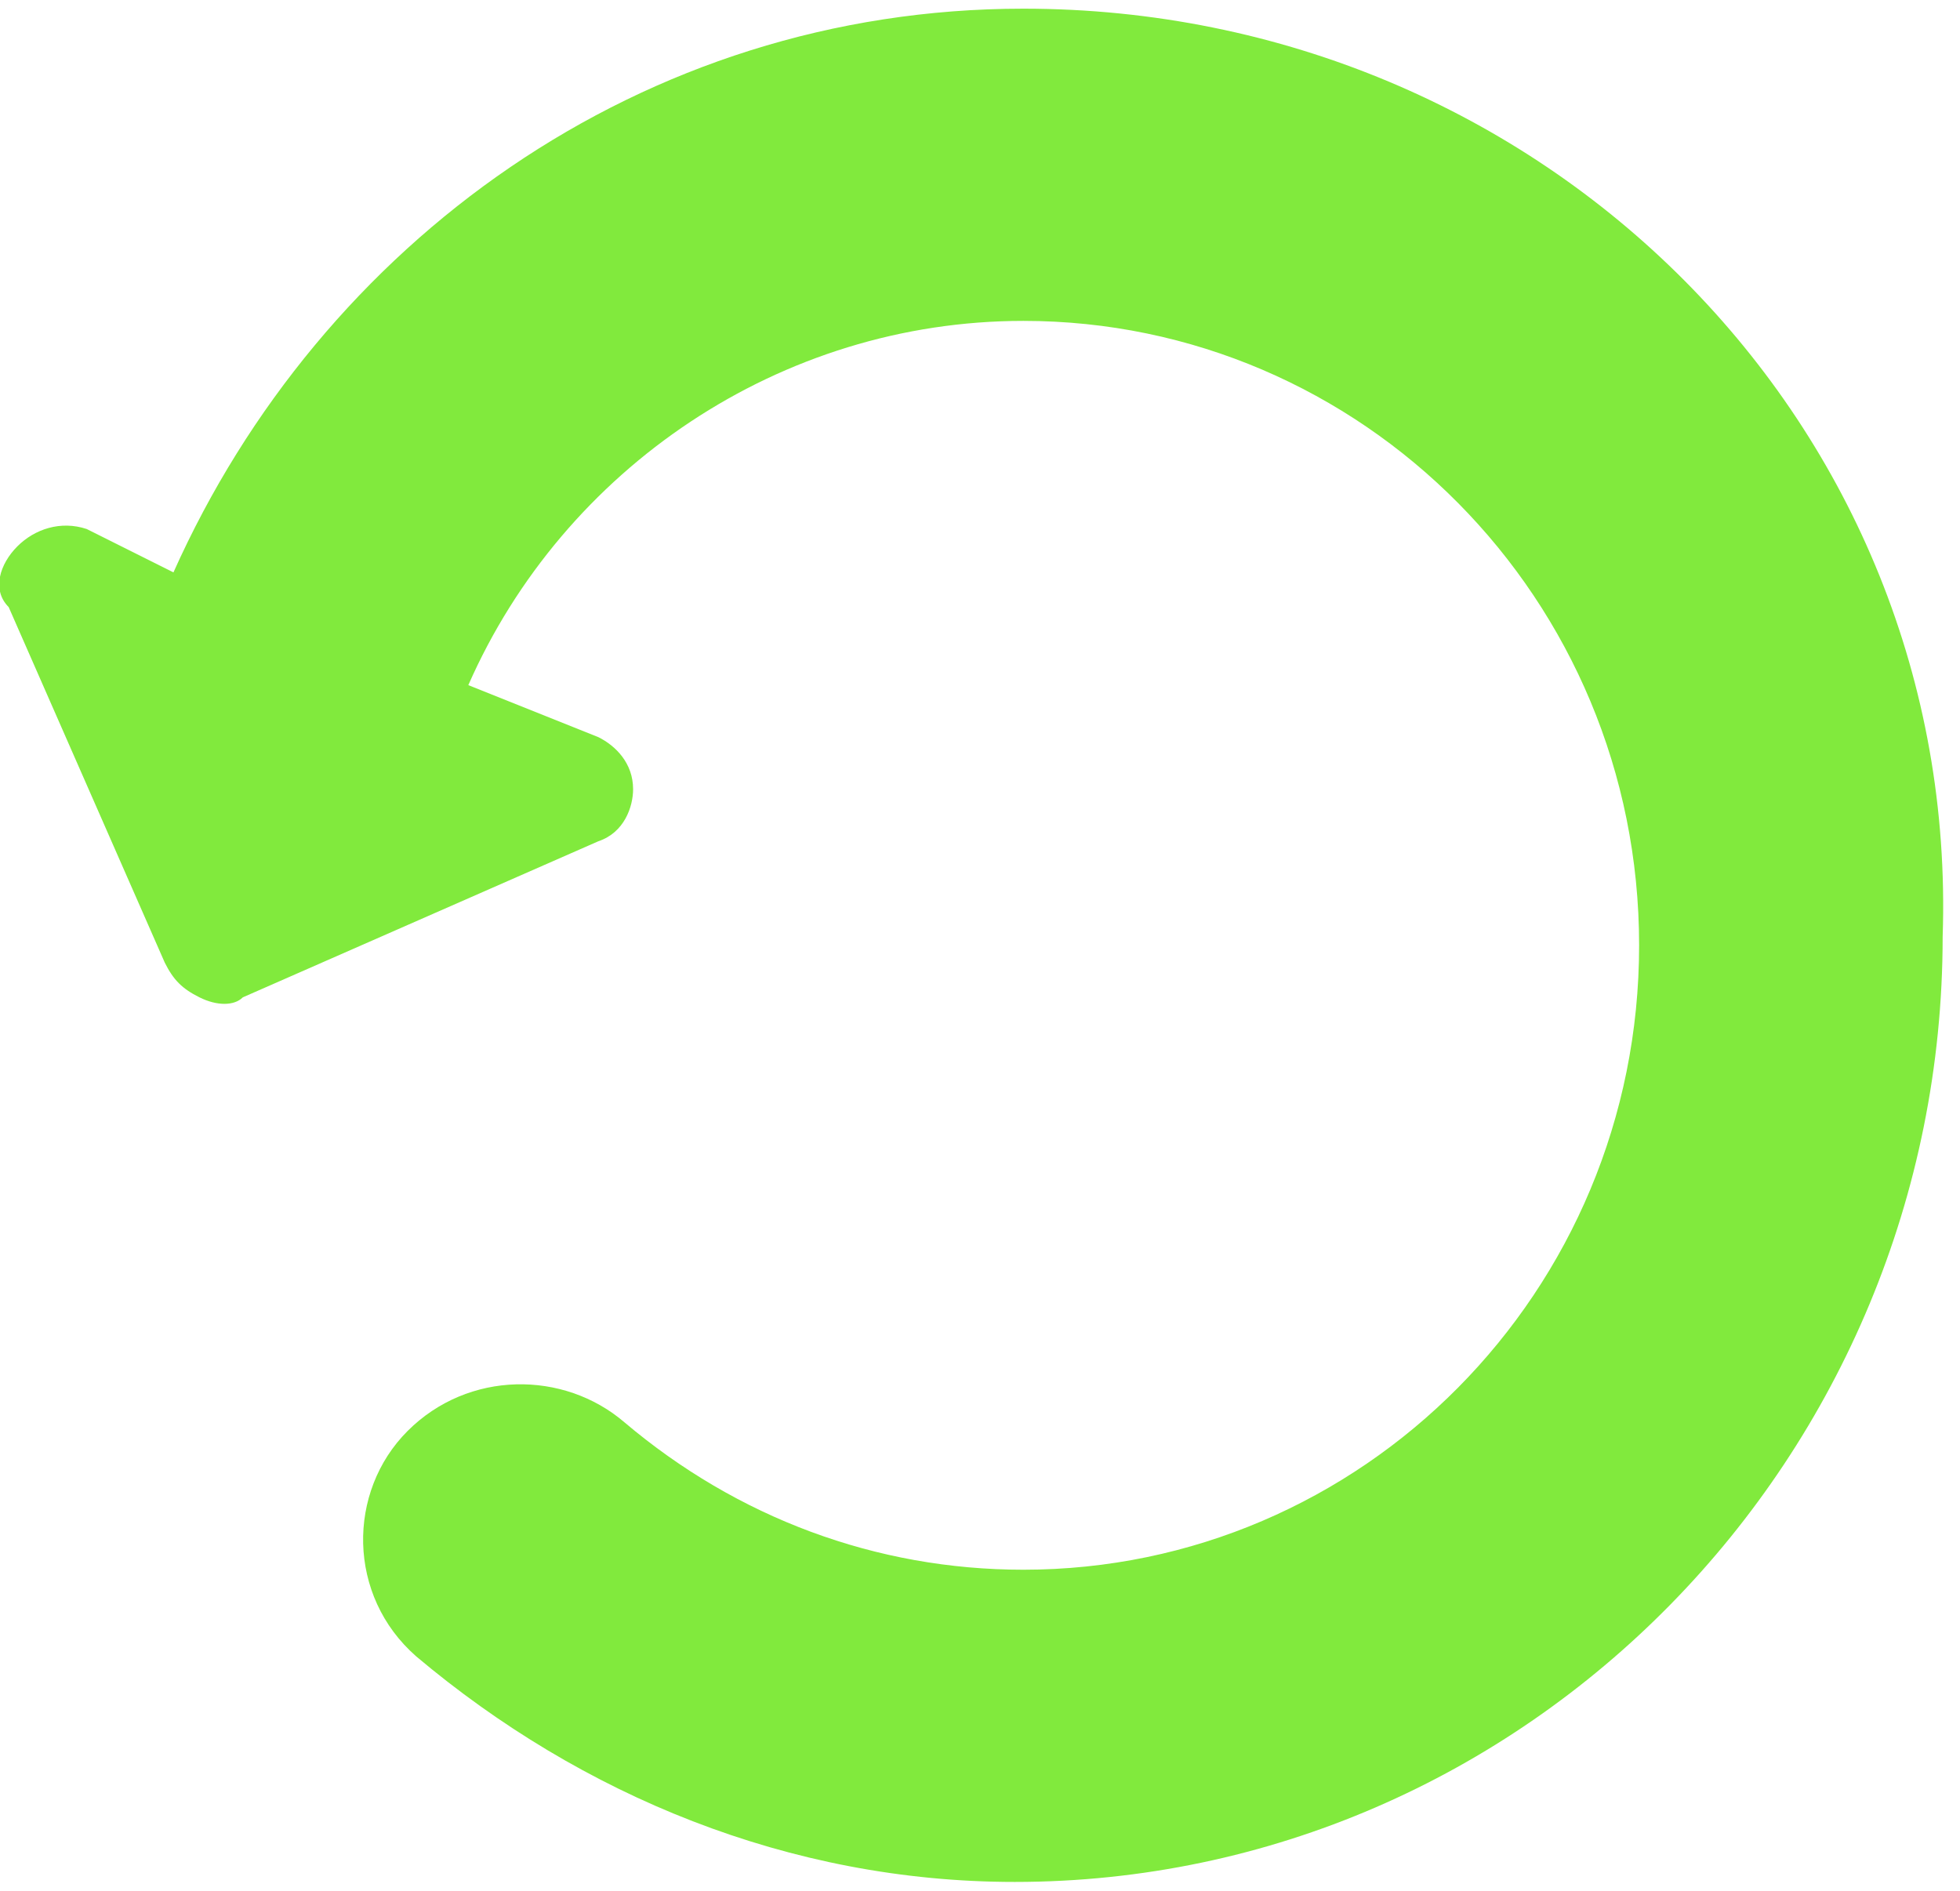
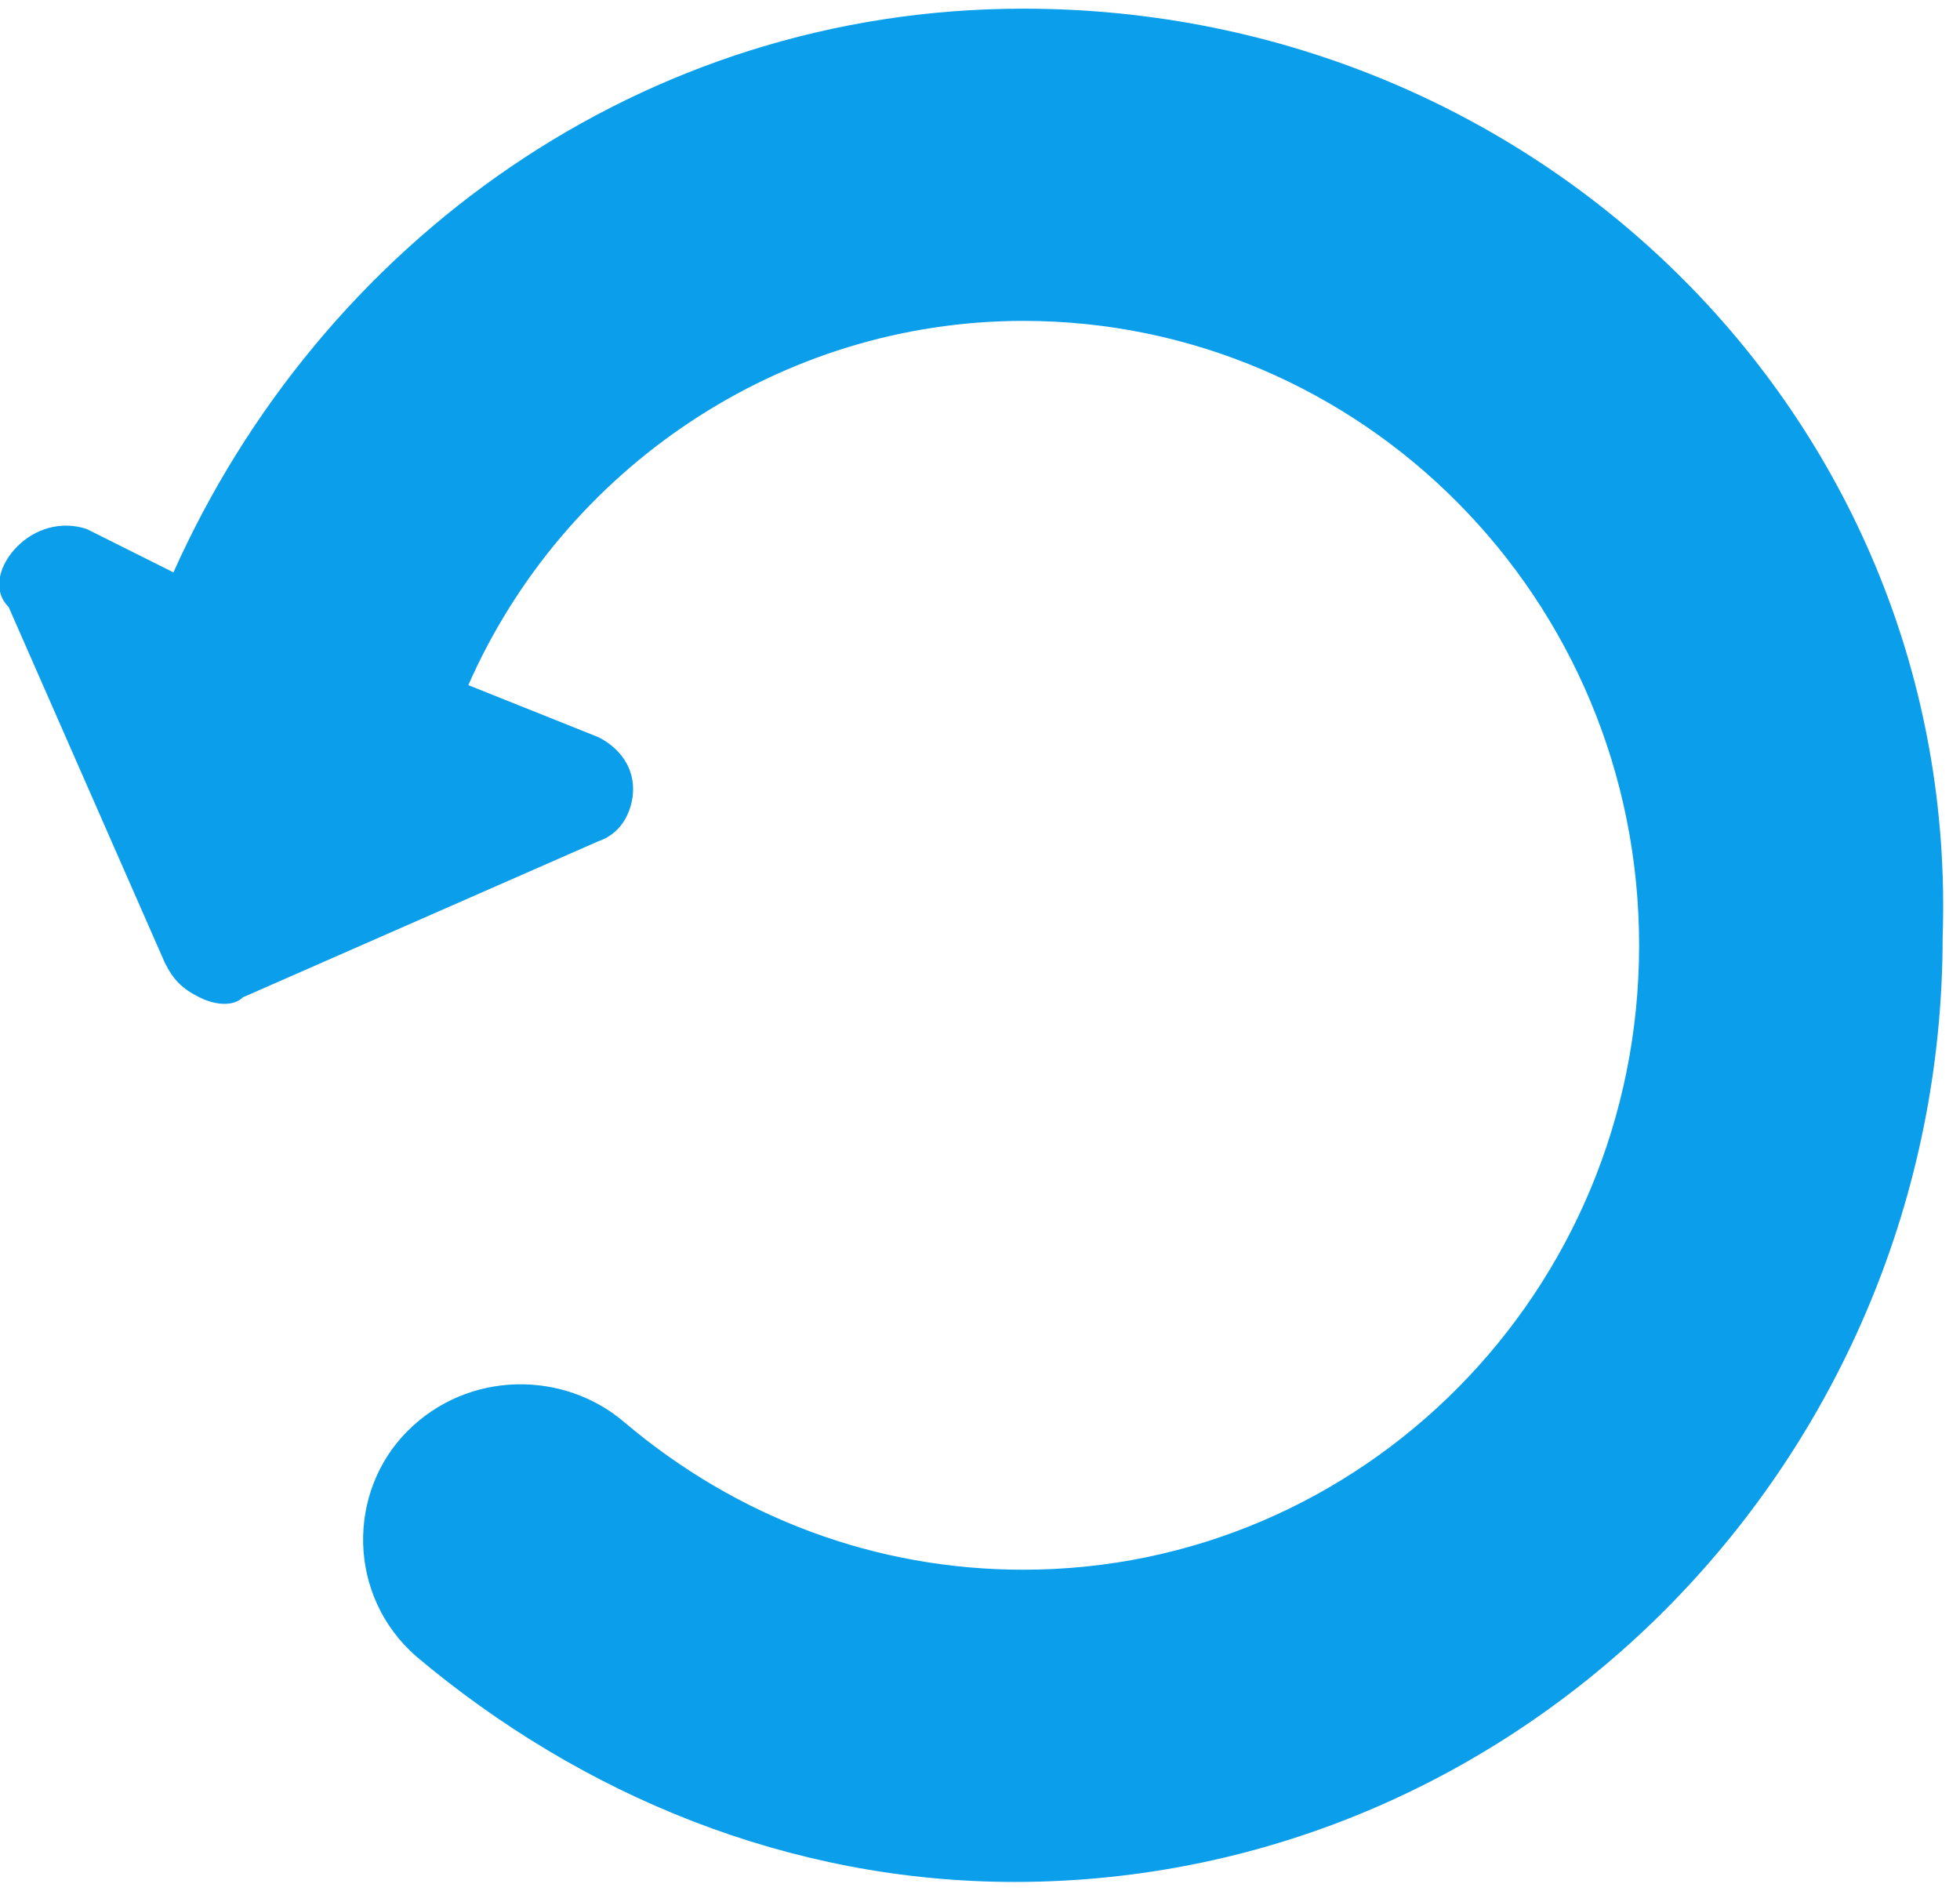
<svg xmlns="http://www.w3.org/2000/svg" version="1.1" id="Calque_1" x="0px" y="0px" viewBox="0 0 22.6 21.8" style="enable-background:new 0 0 22.6 21.8;" xml:space="preserve">
  <style type="text/css">
- 	.st0{fill:#81EA3D;}
+ 	.st0{fill:#0A9EEB;}
</style>
-   <path class="st0" d="M11.8,0.1c-4.4,0-8.1,2.7-9.8,6.5L1,6.1C0.7,6,0.4,6.1,0.2,6.3C0,6.5-0.1,6.8,0.1,7l1.8,4.1  c0.1,0.2,0.2,0.3,0.4,0.4c0.2,0.1,0.4,0.1,0.5,0l4.1-1.8c0.3-0.1,0.4-0.4,0.4-0.6c0-0.3-0.2-0.5-0.4-0.6L5.4,7.9  C6.5,5.4,9,3.7,11.8,3.7c3.9,0,7.1,3.2,7.1,7.2s-3.2,7.2-7.1,7.2c-1.7,0-3.3-0.6-4.6-1.7c-0.7-0.6-1.8-0.6-2.5,0.1c0,0,0,0,0,0  c-0.7,0.7-0.7,1.9,0.1,2.6c1.9,1.6,4.3,2.6,6.9,2.6c5.9,0,10.7-4.9,10.7-10.9C22.6,4.9,17.8,0.1,11.8,0.1z" />
+   <path class="st0" d="M11.8,0.1C7.4,0.1,3.7,2.8,2,6.6L1,6.1C0.7,6,0.4,6.1,0.2,6.3C0,6.5-0.1,6.8,0.1,7l1.8,4.1  c0.1,0.2,0.2,0.3,0.4,0.4c0.2,0.1,0.4,0.1,0.5,0l4.1-1.8c0.3-0.1,0.4-0.4,0.4-0.6c0-0.3-0.2-0.5-0.4-0.6L5.4,7.9  C6.5,5.4,9,3.7,11.8,3.7c3.9,0,7.1,3.2,7.1,7.2s-3.2,7.2-7.1,7.2c-1.7,0-3.3-0.6-4.6-1.7c-0.7-0.6-1.8-0.6-2.5,0.1l0,0  C4,17.2,4,18.4,4.8,19.1c1.9,1.6,4.3,2.6,6.9,2.6c5.9,0,10.7-4.9,10.7-10.9C22.6,4.9,17.8,0.1,11.8,0.1z" />
</svg>
